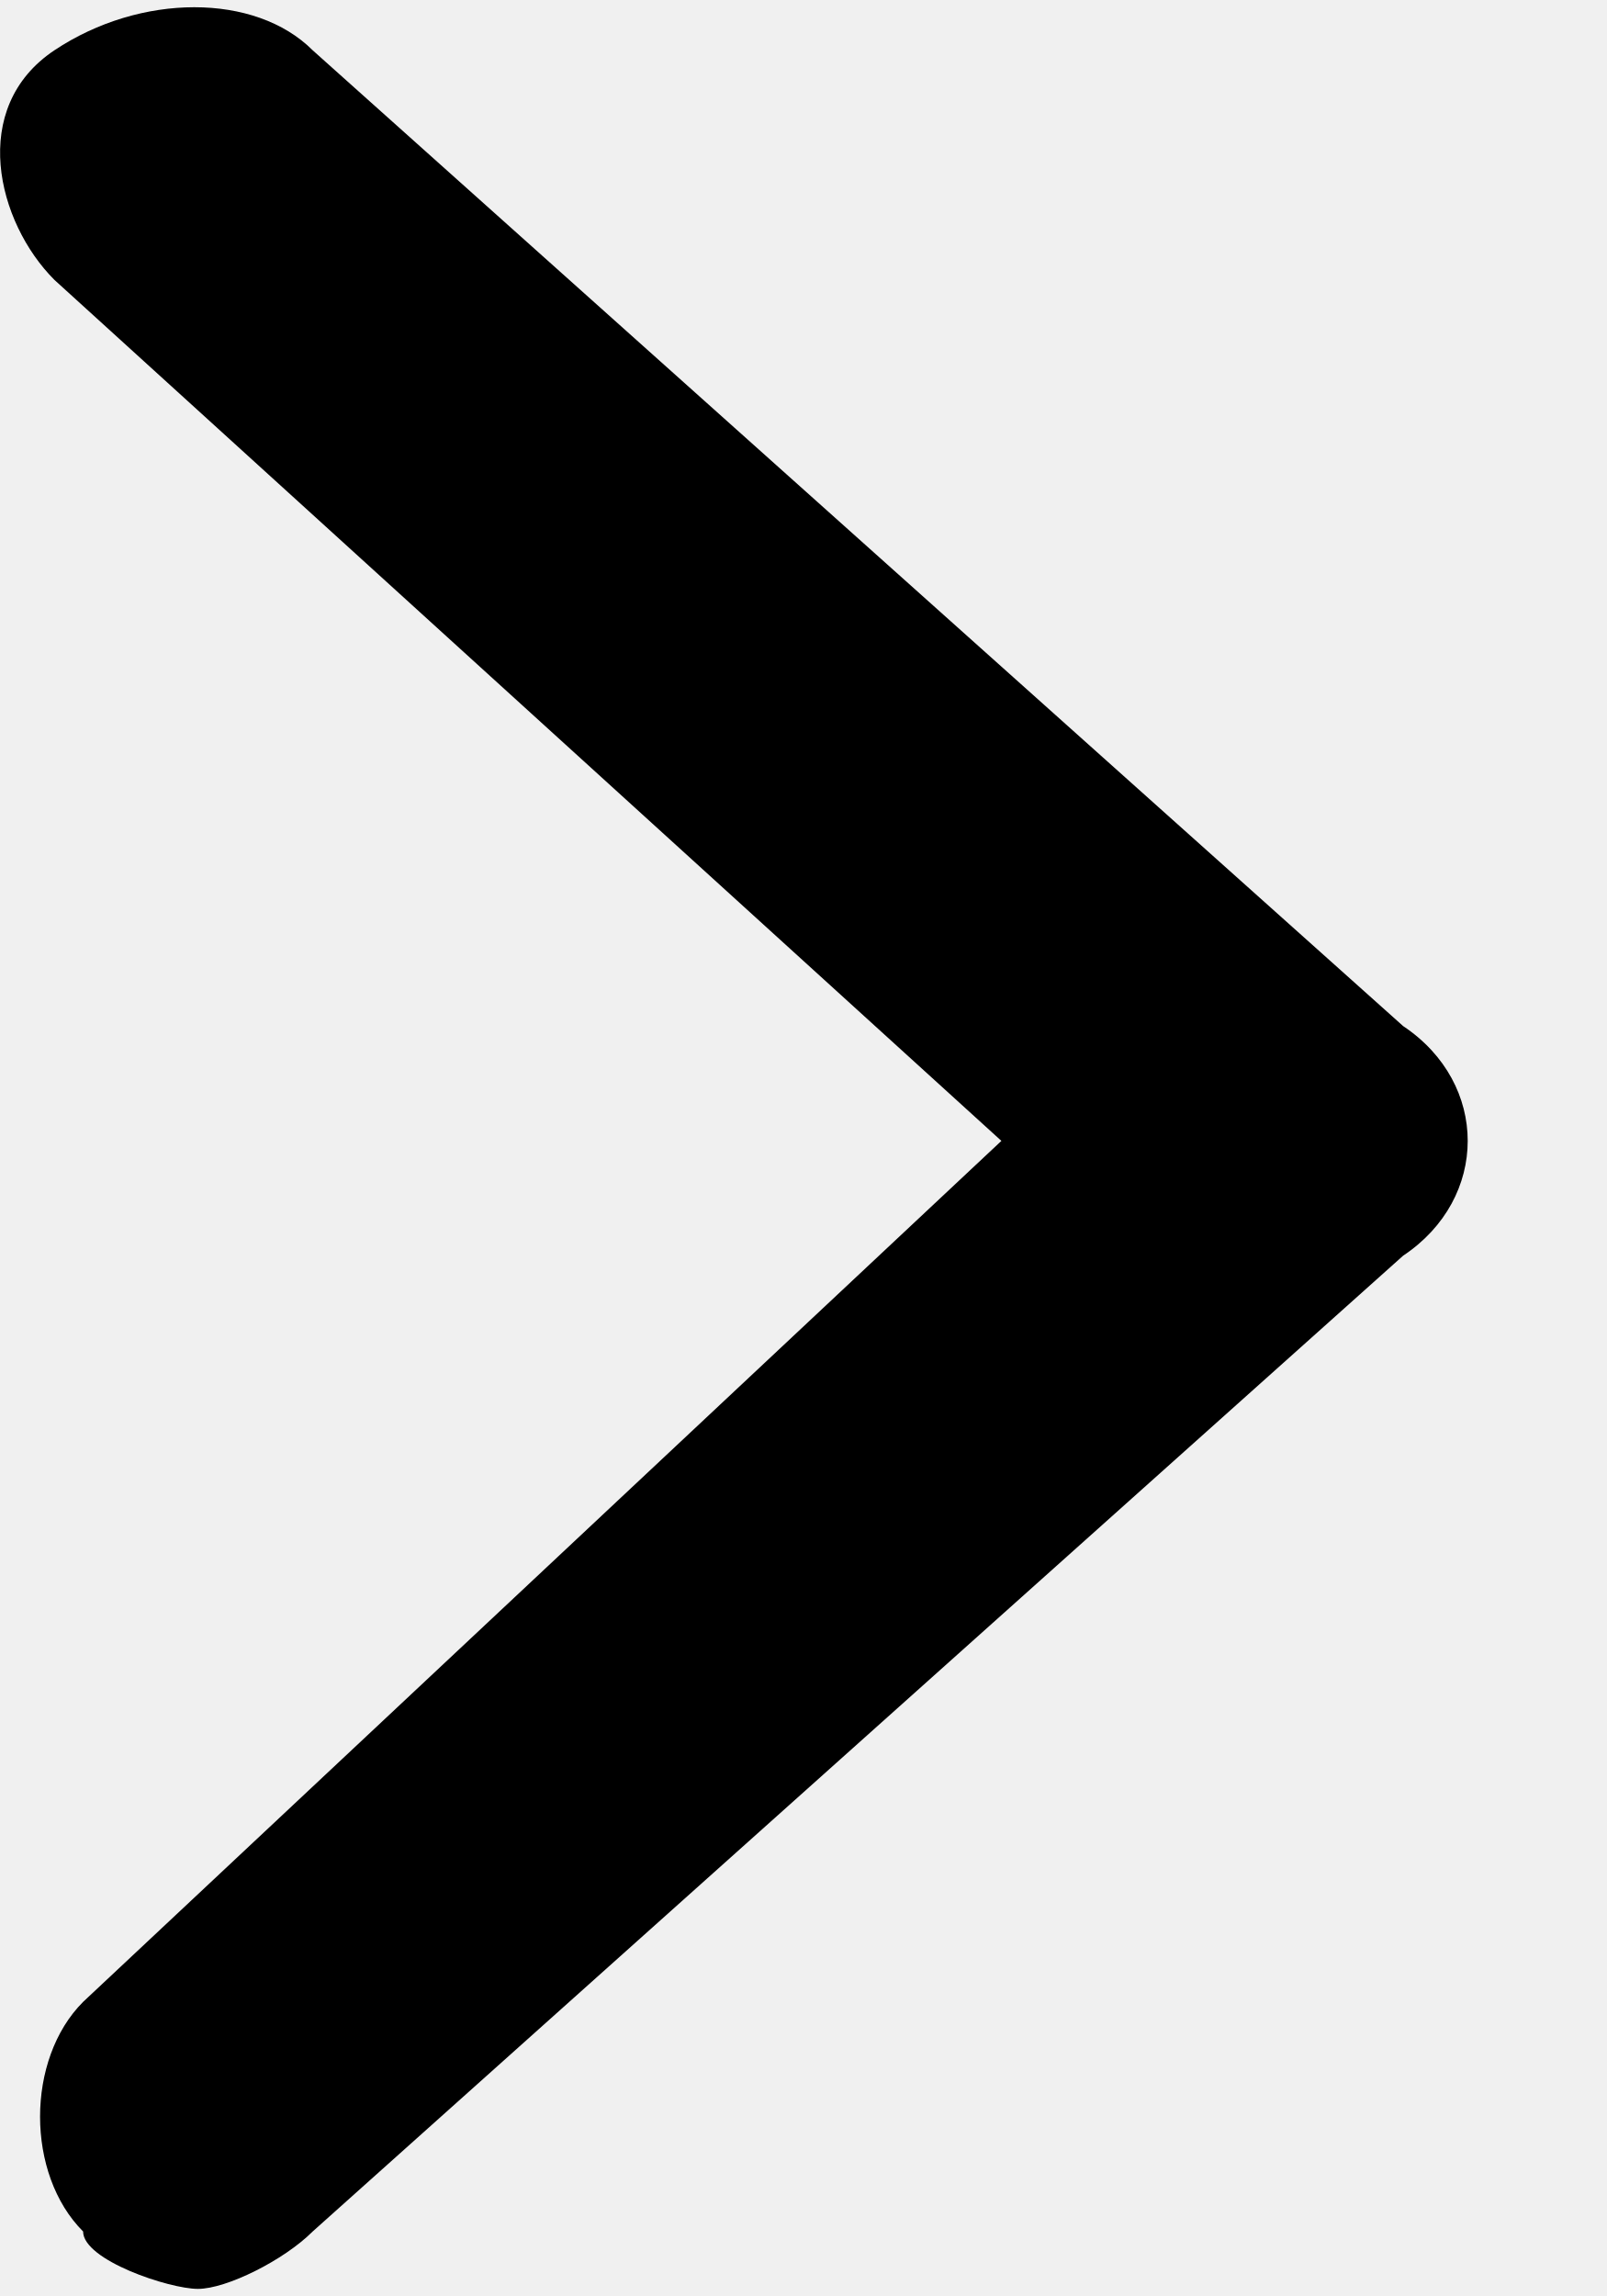
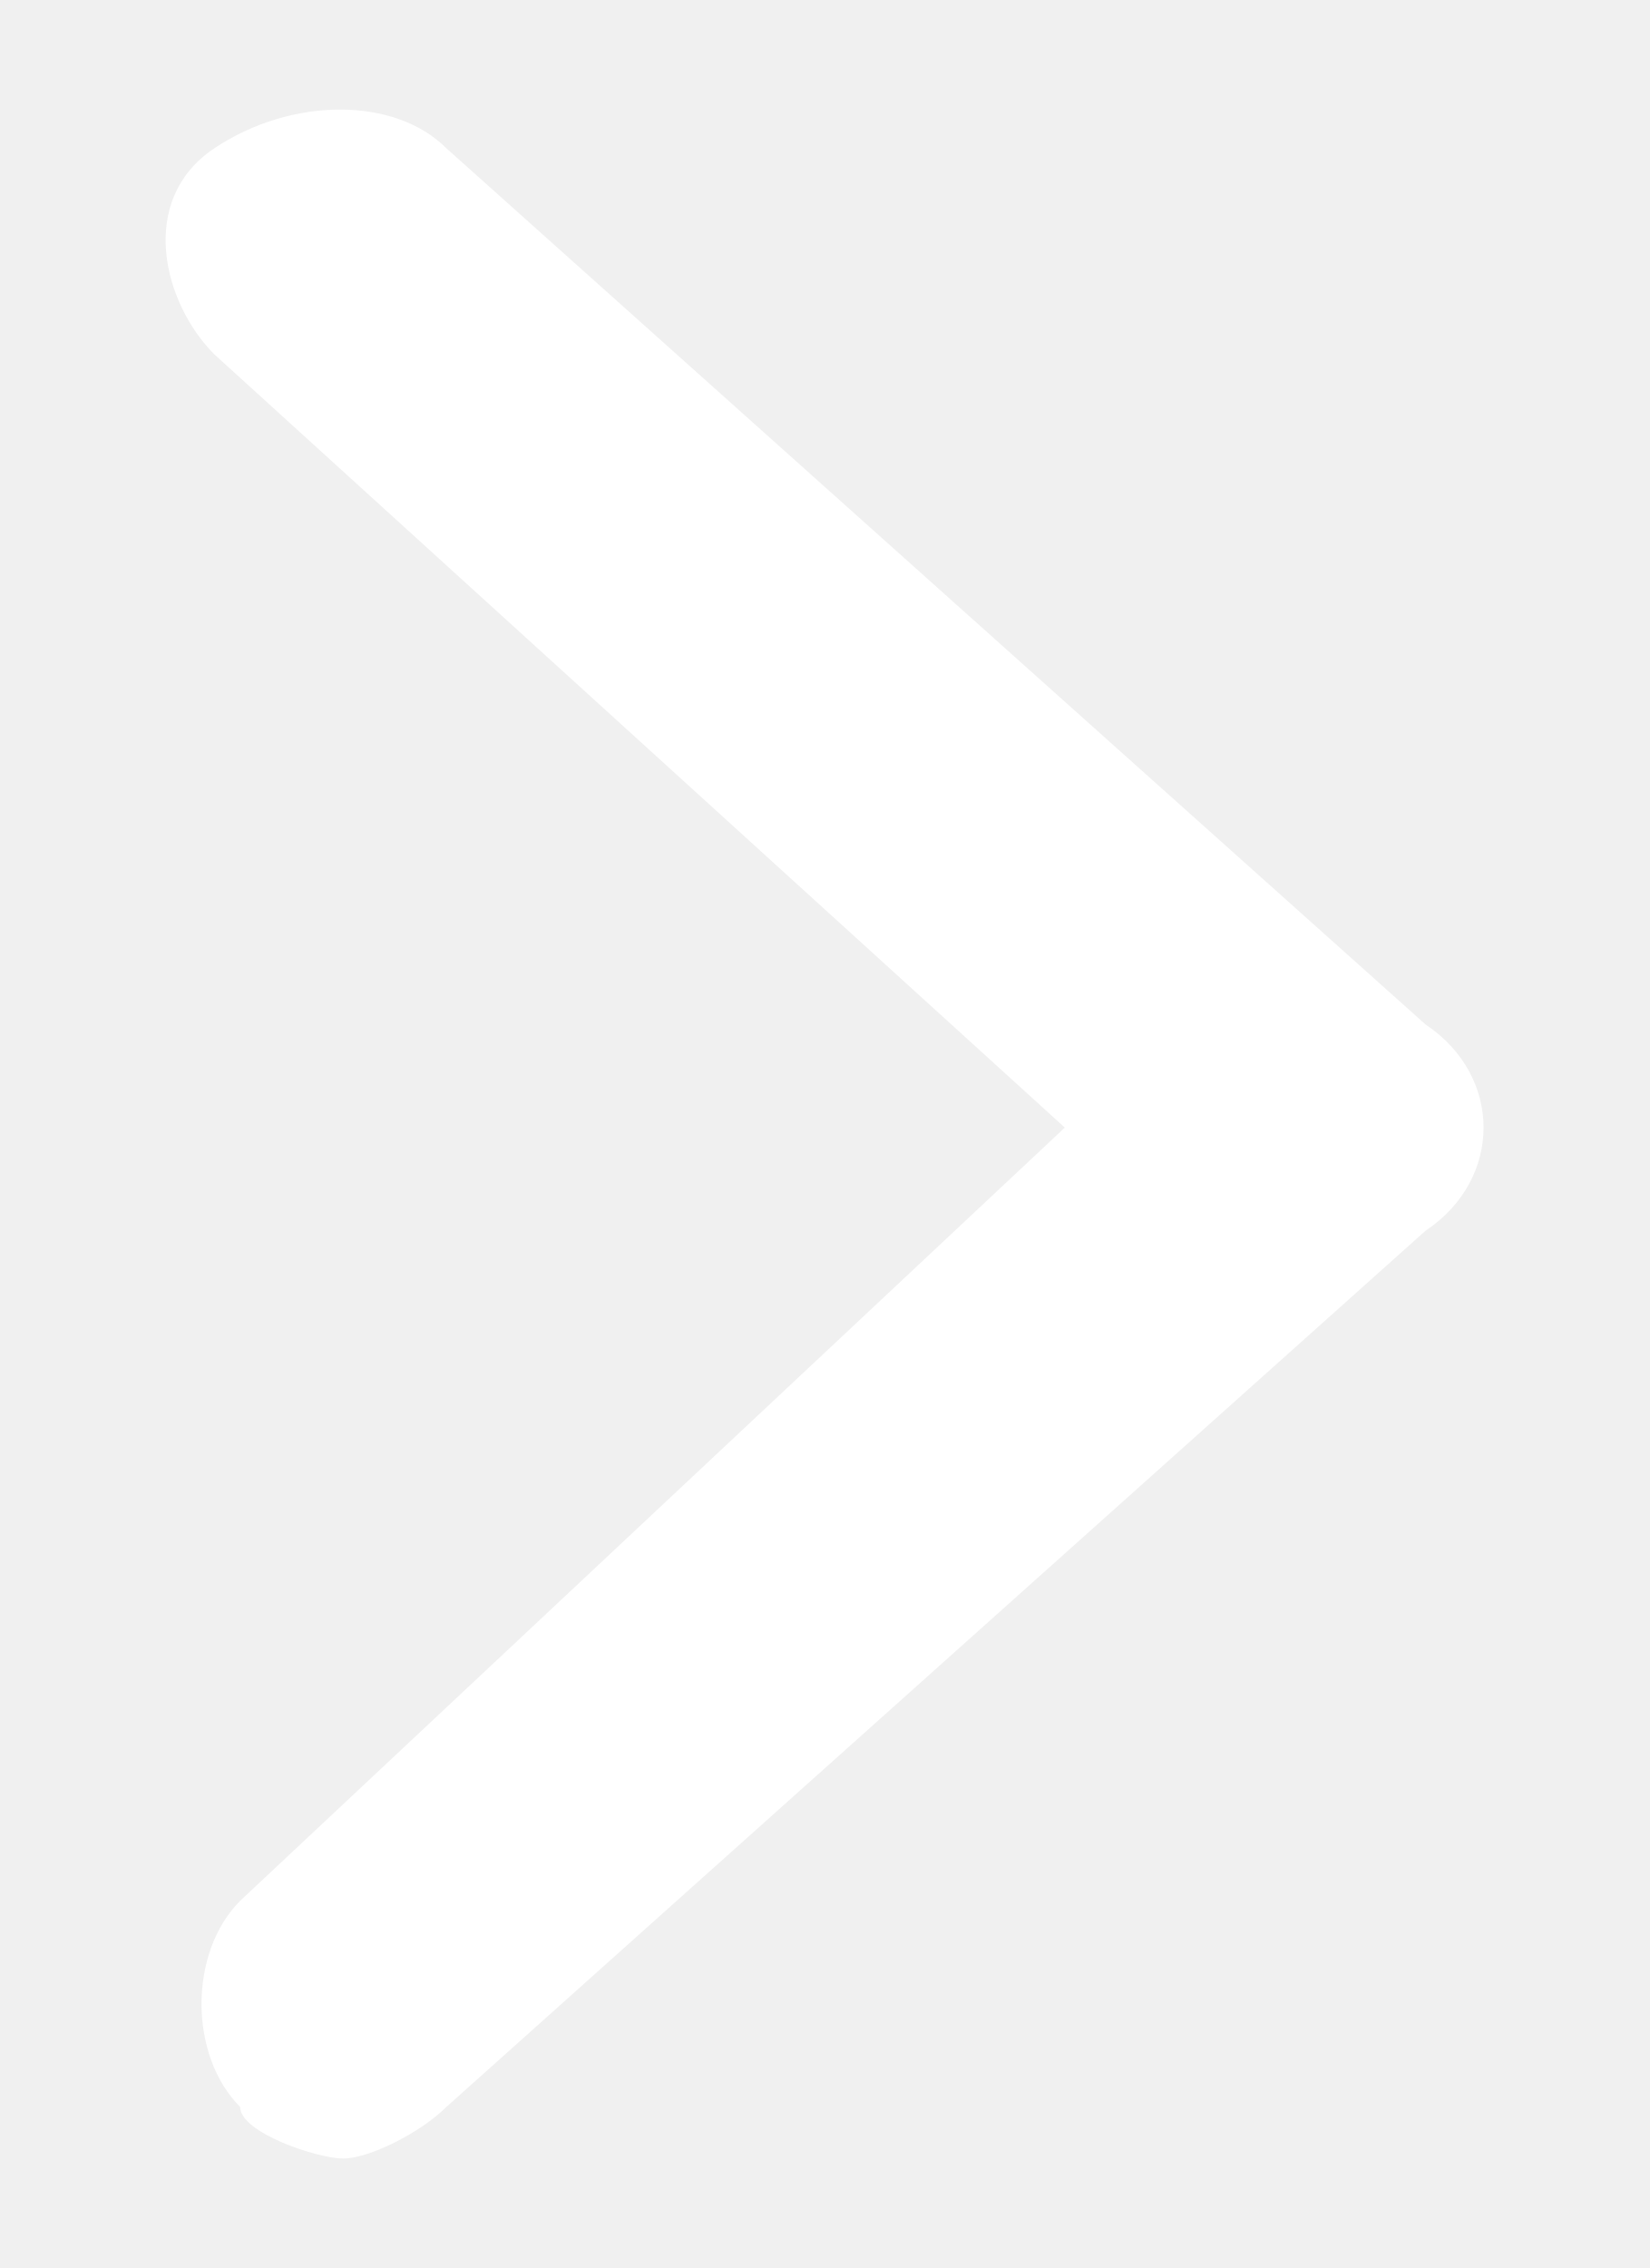
- <svg xmlns="http://www.w3.org/2000/svg" width="7" height="10" viewBox="0 0 7 10" fill="none">
-   <path d="M6.112 4.469L1.362 0.219C1.112 -0.031 0.612 -0.031 0.237 0.219C-0.138 0.469 -0.013 0.969 0.237 1.219L4.362 4.969L0.362 8.719C0.112 8.969 0.112 9.469 0.362 9.719C0.362 9.844 0.737 9.969 0.862 9.969C0.987 9.969 1.237 9.844 1.362 9.719L6.112 5.469C6.487 5.219 6.487 4.719 6.112 4.469Z" fill="black" />
+ <svg xmlns="http://www.w3.org/2000/svg" width="8" height="11" viewBox="0 0 8 11" fill="none">
+   <path d="M6.915 4.969L2.165 0.719C1.915 0.469 1.415 0.469 1.04 0.719C0.665 0.969 0.79 1.469 1.04 1.719L5.165 5.469L1.165 9.219C0.915 9.469 0.915 9.969 1.165 10.219C1.165 10.344 1.54 10.469 1.665 10.469C1.79 10.469 2.04 10.344 2.165 10.219L6.915 5.969C7.29 5.719 7.29 5.219 6.915 4.969Z" fill="white" />
</svg>
